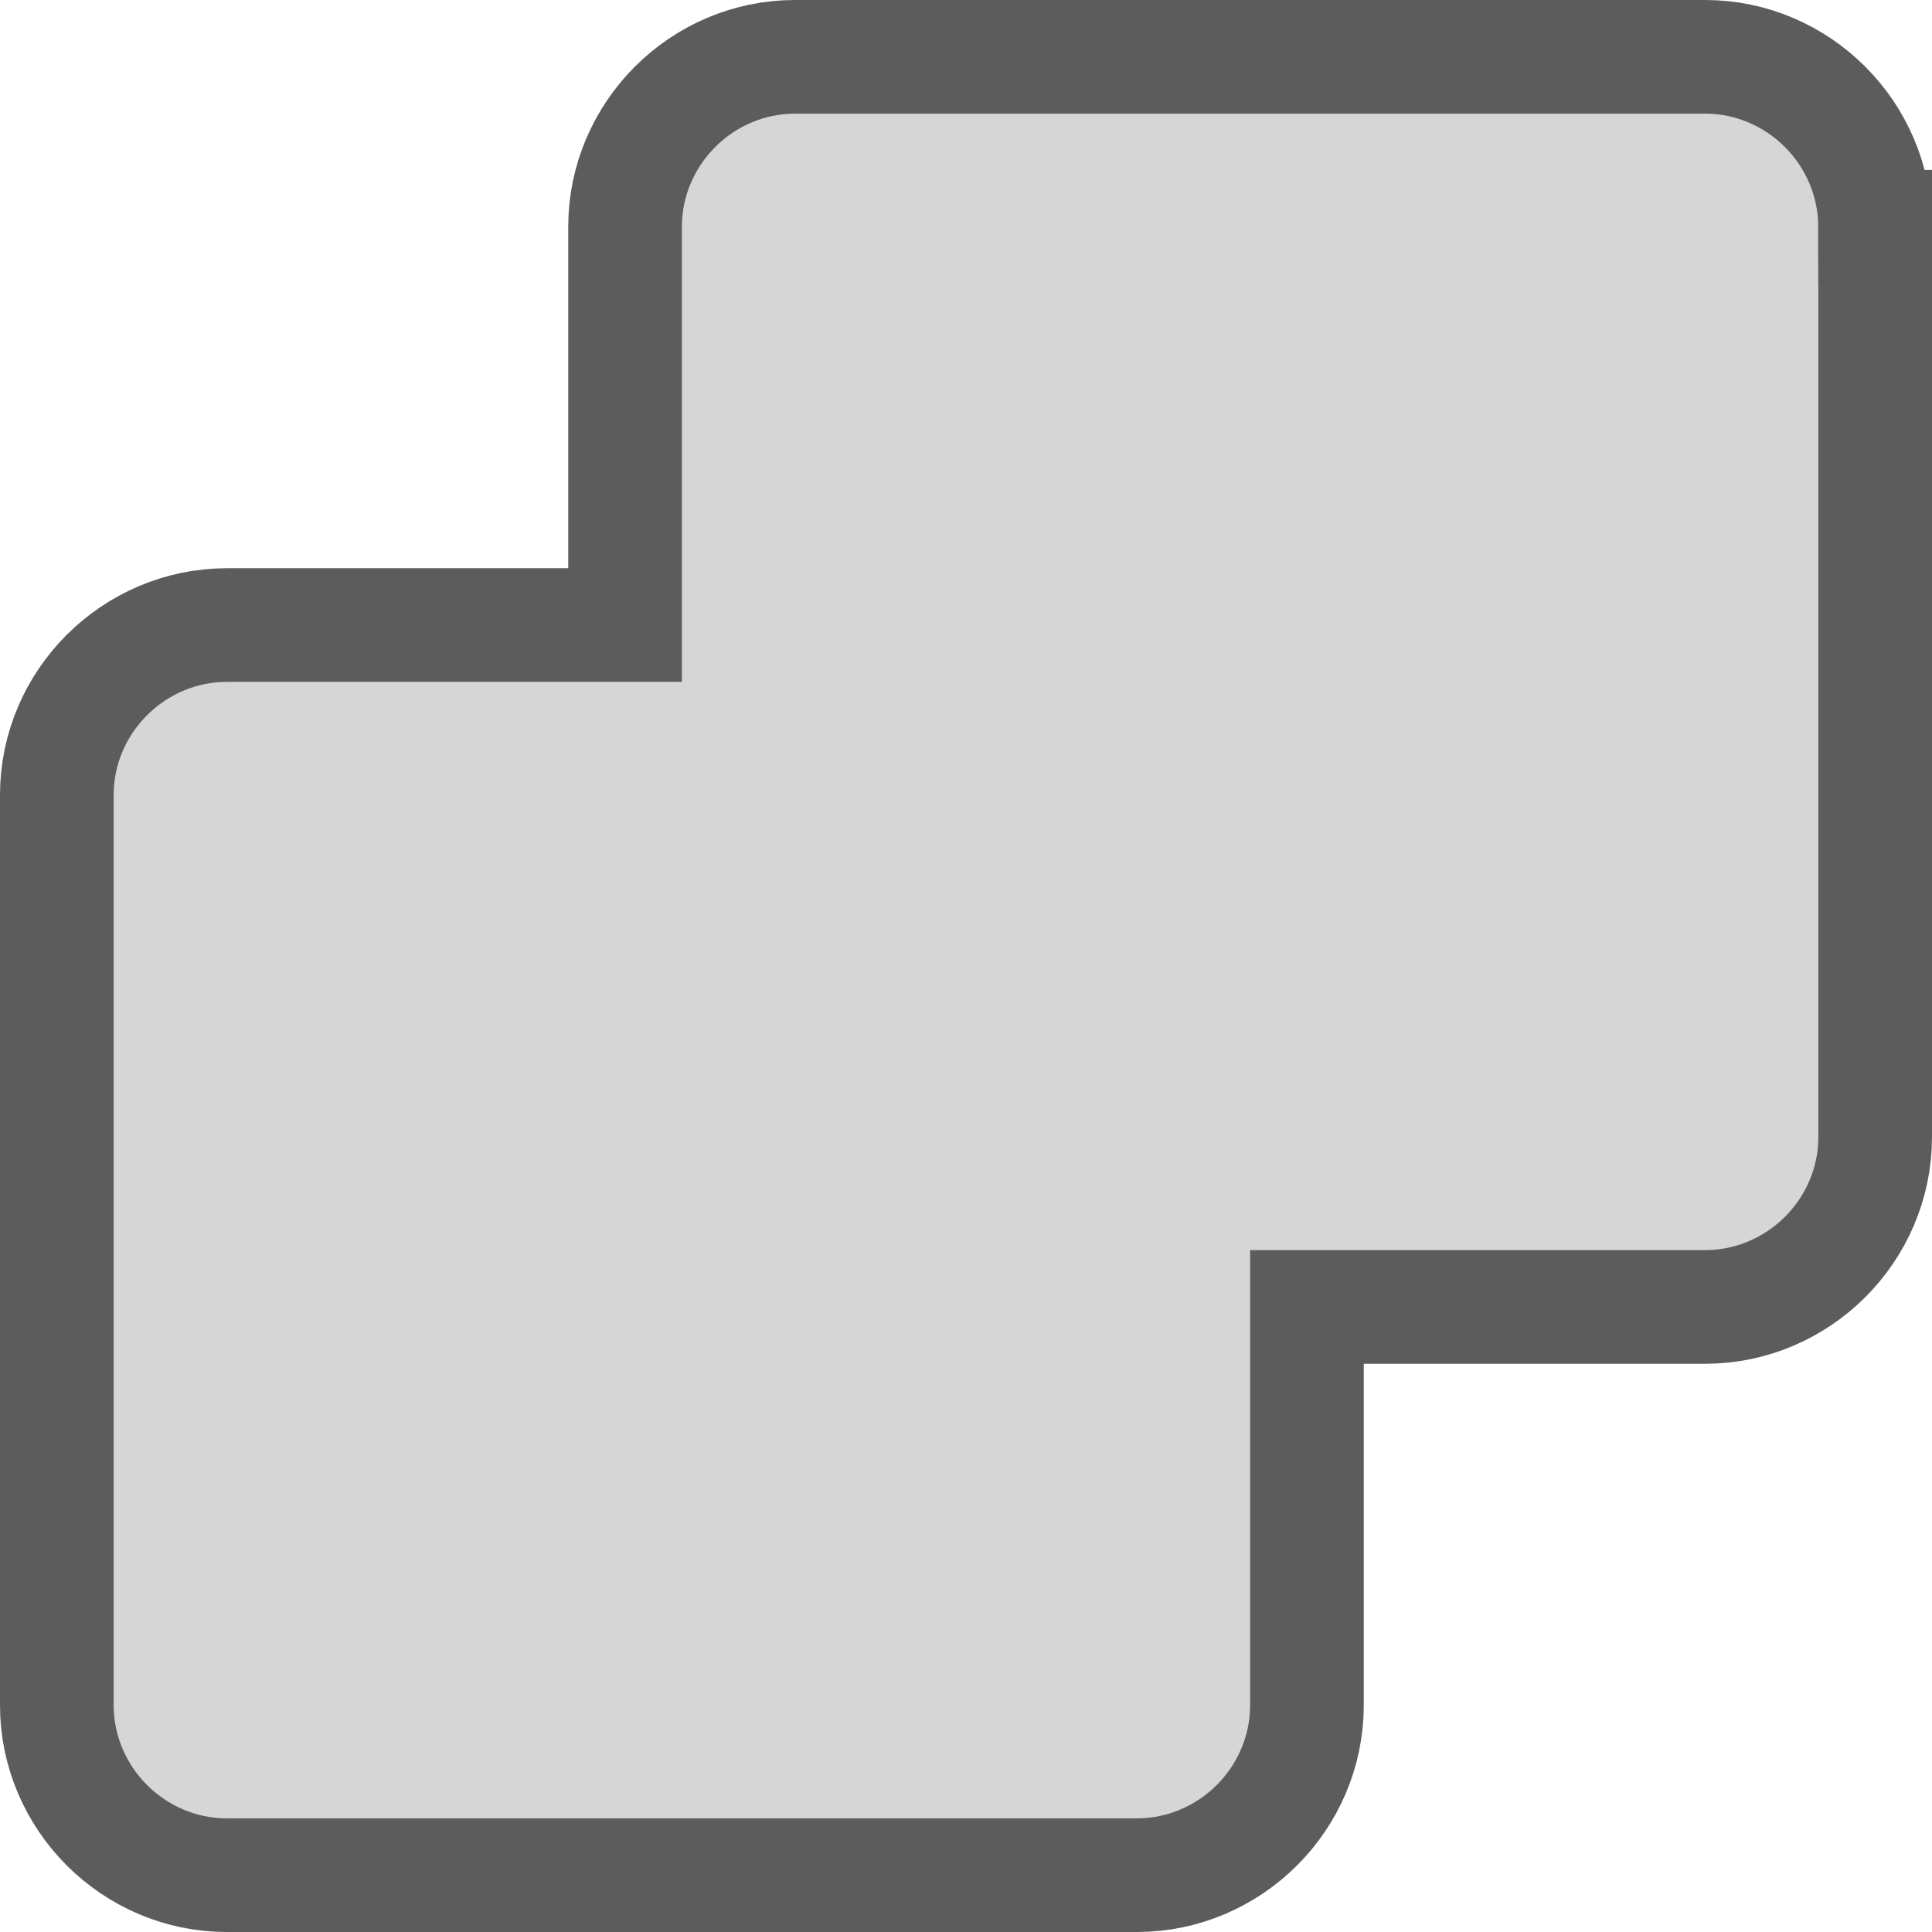
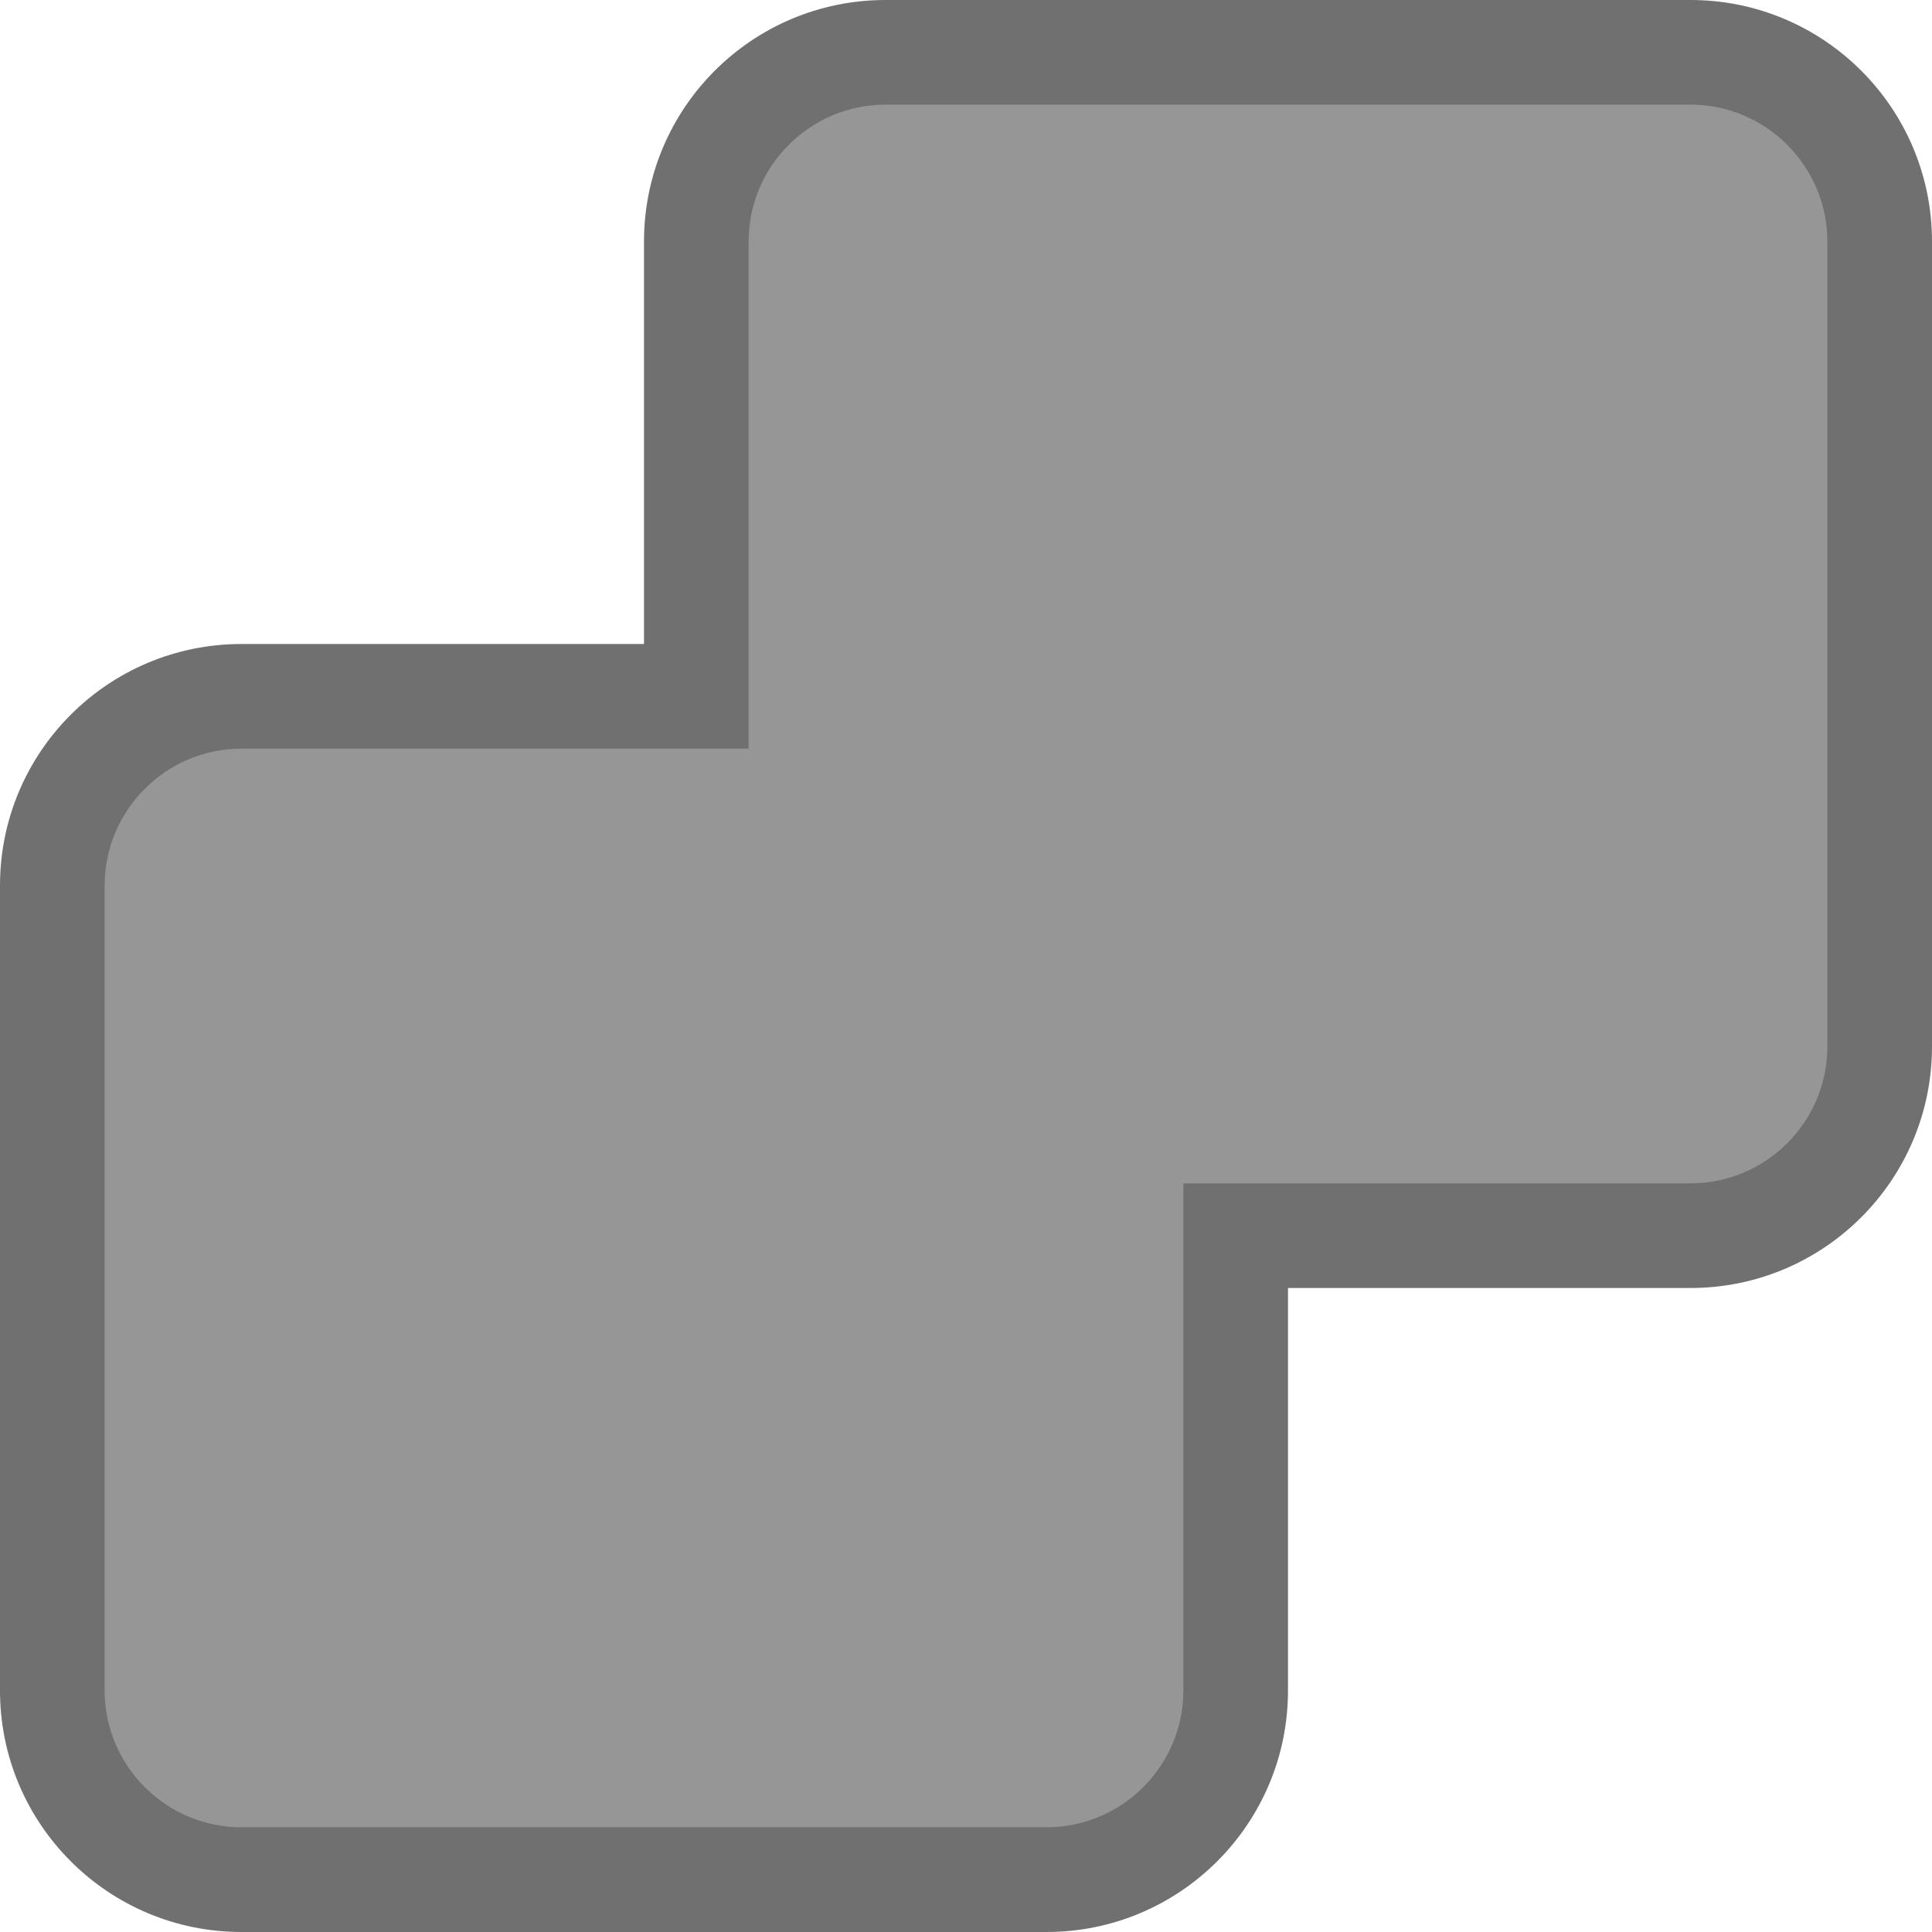
- <svg xmlns="http://www.w3.org/2000/svg" width="17" height="17" viewBox="0 0 17 17">
-   <path fill-opacity=".25" fill-rule="evenodd" stroke="#000" d="M16.5 1.995v8.01c0 .41-.169.784-.44 1.055-.272.272-.648.44-1.055.44H11.5v3.505c0 .41-.169.784-.44 1.055-.272.272-.648.44-1.055.44h-8.01c-.41 0-.784-.169-1.055-.44-.272-.272-.44-.648-.44-1.055v-8.01c0-.41.169-.784.44-1.055.272-.272.648-.44 1.055-.44H5.5V1.995c0-.41.169-.784.44-1.055C6.211.668 6.587.5 6.994.5h8.01c.41 0 .784.169 1.055.44.272.272.44.648.44 1.055z" opacity=".64" />
+ <svg xmlns="http://www.w3.org/2000/svg" width="24" height="23.999" viewBox="0 0 24 23.999">
+   <g id="Union_2" data-name="Union 2" transform="translate(891 1289)" fill="#969696">
+     <path d="M -878 -1265.651 L -888 -1265.651 C -889.296 -1265.651 -890.35 -1266.704 -890.35 -1268 L -890.35 -1278 C -890.35 -1279.296 -889.296 -1280.35 -888 -1280.35 L -883 -1280.35 L -882.35 -1280.35 L -882.35 -1281 L -882.35 -1286 C -882.35 -1287.296 -881.296 -1288.35 -880 -1288.35 L -870 -1288.35 C -868.704 -1288.35 -867.65 -1287.296 -867.65 -1286 L -867.65 -1276 C -867.65 -1274.704 -868.704 -1273.65 -870 -1273.65 L -875 -1273.65 L -875.65 -1273.65 L -875.65 -1273 L -875.65 -1268 C -875.65 -1266.704 -876.704 -1265.651 -878 -1265.651 Z" stroke="none" />
+     <path d="M -878 -1266.301 C -877.063 -1266.301 -876.3 -1267.063 -876.3 -1268 L -876.3 -1273 L -876.3 -1274.3 L -875 -1274.3 L -870 -1274.3 C -869.063 -1274.3 -868.3 -1275.062 -868.3 -1276 L -868.3 -1286 C -868.3 -1286.937 -869.063 -1287.7 -870 -1287.7 L -880 -1287.7 C -880.937 -1287.7 -881.7 -1286.937 -881.7 -1286 L -881.7 -1281 L -881.7 -1279.7 L -883 -1279.7 L -888 -1279.7 C -888.938 -1279.7 -889.7 -1278.937 -889.7 -1278 L -889.7 -1268 C -889.7 -1267.063 -888.938 -1266.301 -888 -1266.301 L -878 -1266.301 M -878 -1265 L -888 -1265 C -889.657 -1265 -891 -1266.343 -891 -1268 L -891 -1278 C -891 -1279.657 -889.657 -1281 -888 -1281 L -883 -1281 L -883 -1286 C -883 -1287.657 -881.657 -1289 -880 -1289 L -870 -1289 C -868.343 -1289 -867 -1287.657 -867 -1286 L -867 -1276 C -867 -1274.343 -868.343 -1273 -870 -1273 L -875 -1273 L -875 -1268 C -875 -1266.343 -876.344 -1265 -878 -1265 Z" stroke="none" fill="#707070" />
+   </g>
</svg>
